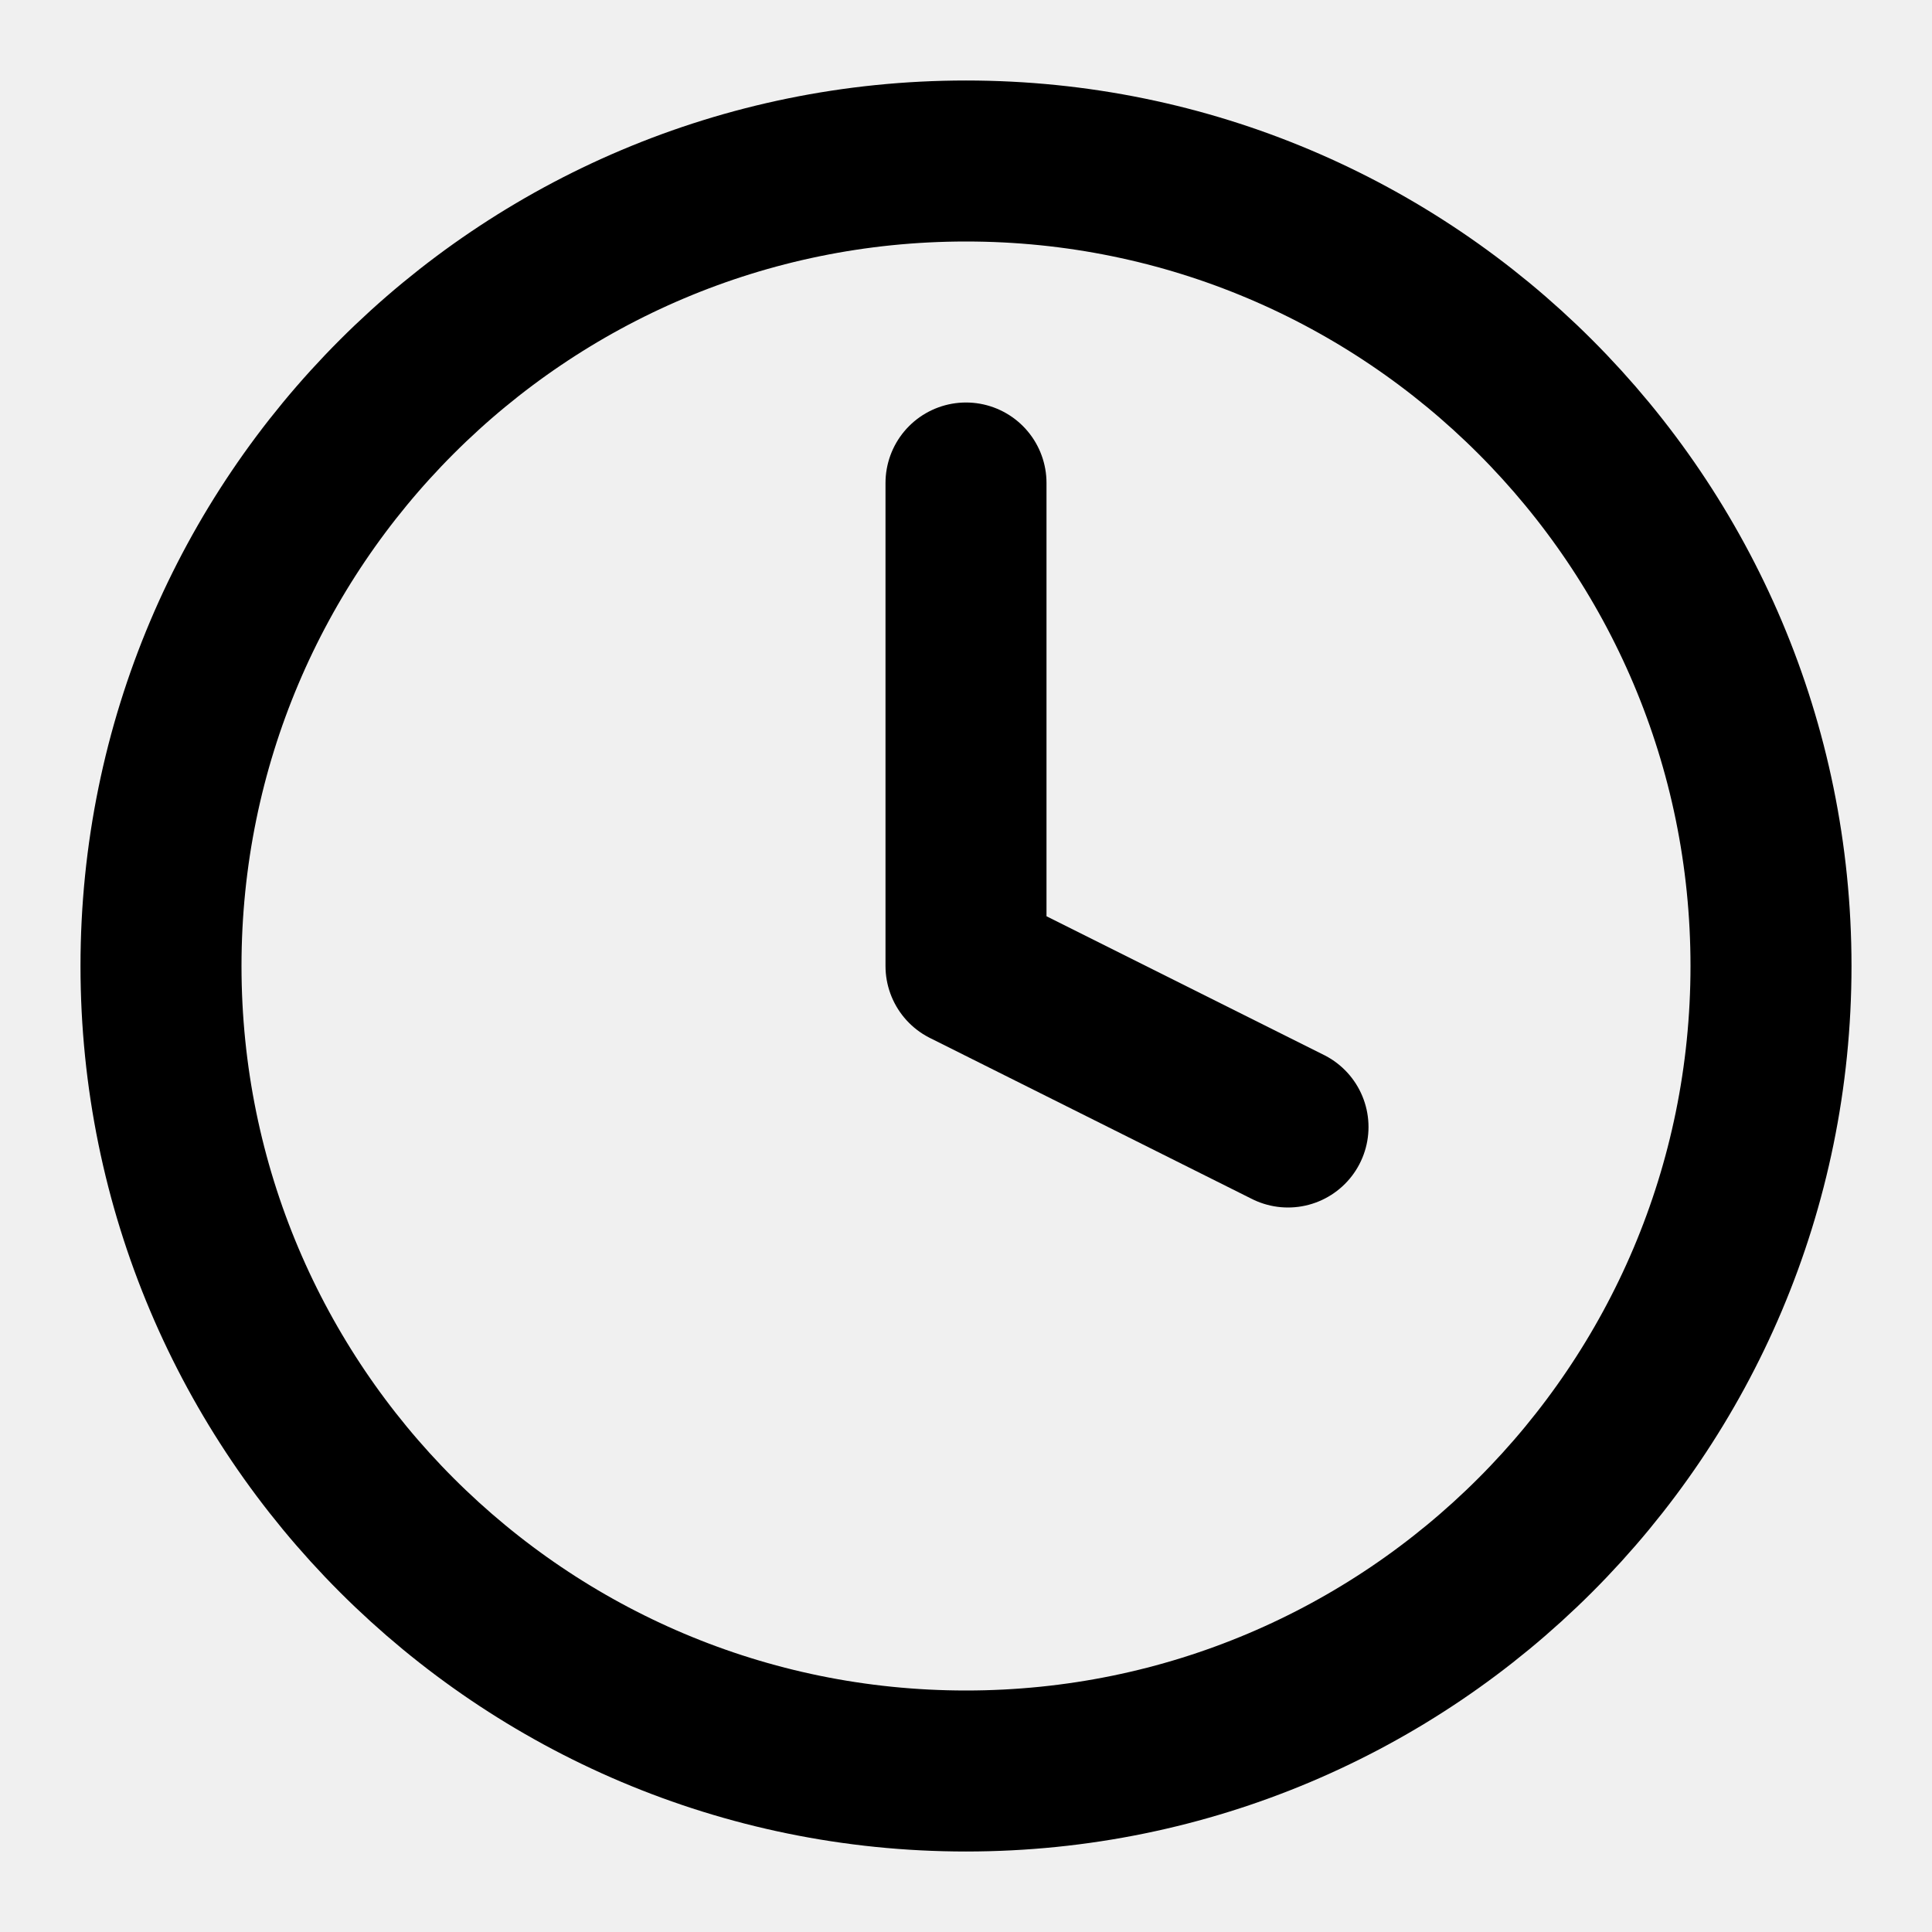
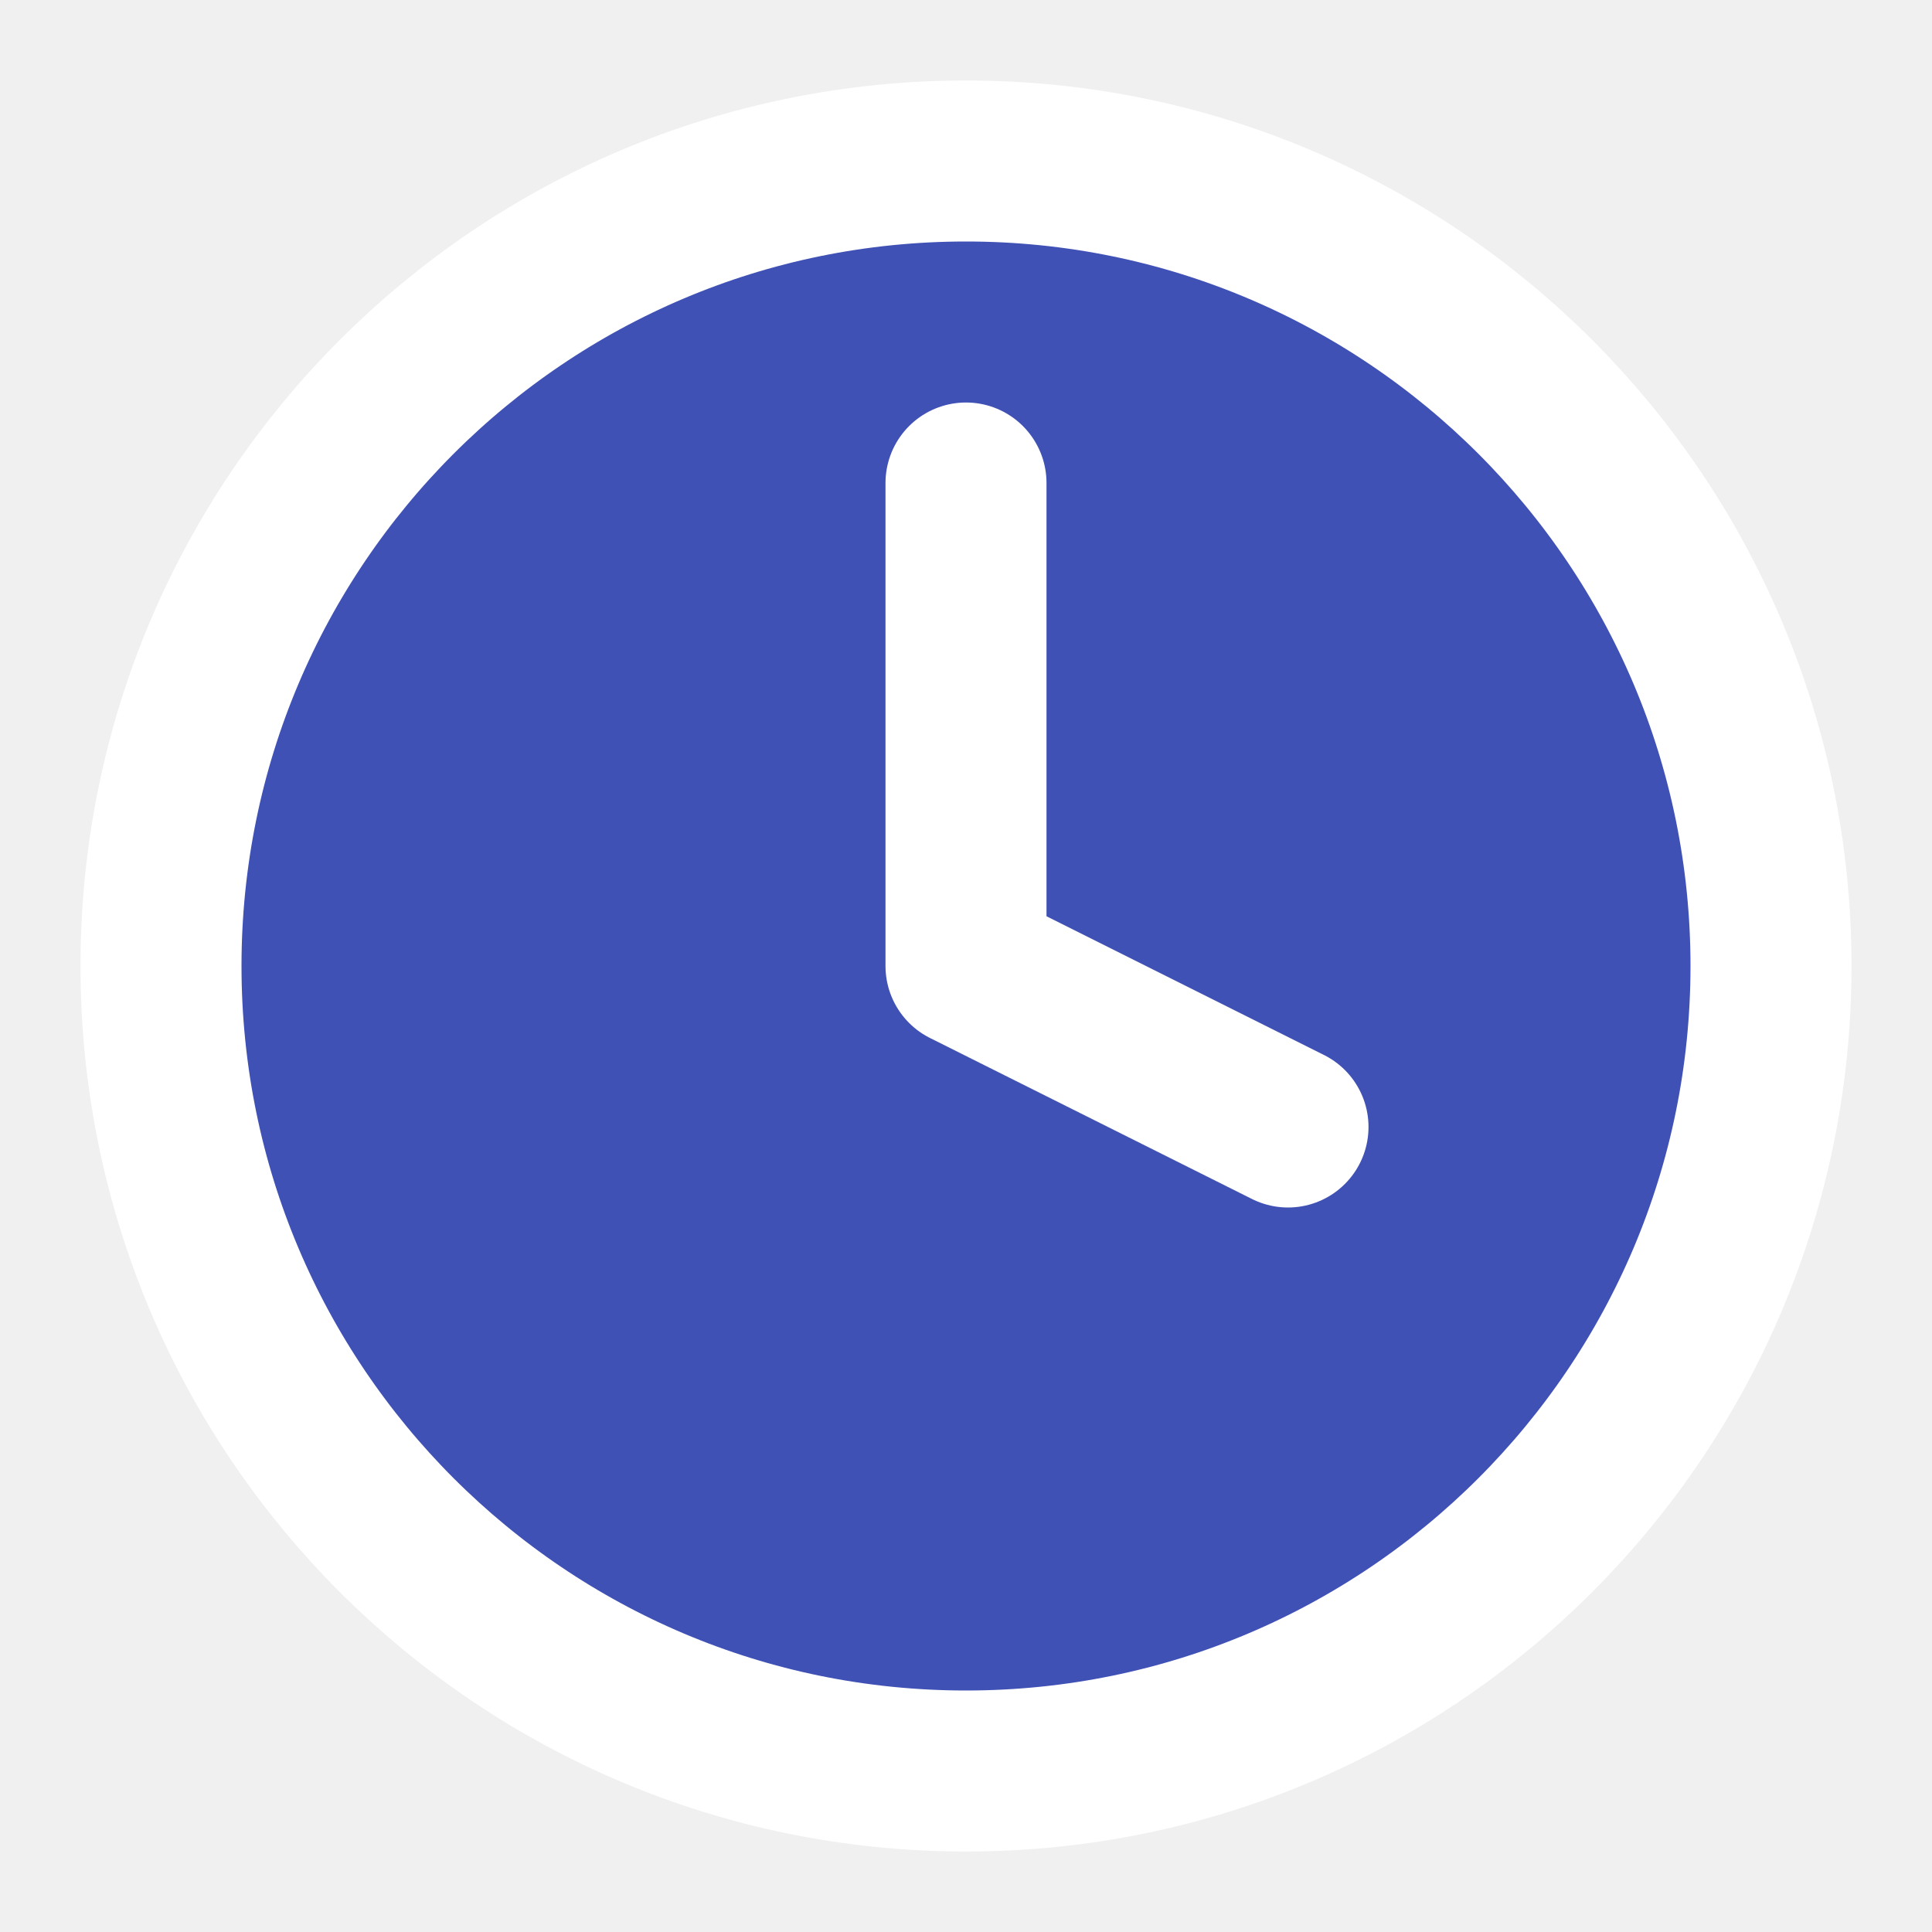
- <svg xmlns="http://www.w3.org/2000/svg" viewBox="0 0 24 24" fill="none" stroke="currentColor" stroke-width="2" stroke-linecap="round" stroke-linejoin="round">
-   <circle cx="12" cy="12" r="10" />
+ <svg xmlns="http://www.w3.org/2000/svg" viewBox="0 0 24 24" fill="none" stroke="#FFFFFF" stroke-width="2" stroke-linecap="round" stroke-linejoin="round">
+   <circle cx="12" cy="12" r="10" fill="#3F51B5" />
  <polyline points="12 6 12 12 16 14" />
</svg>
